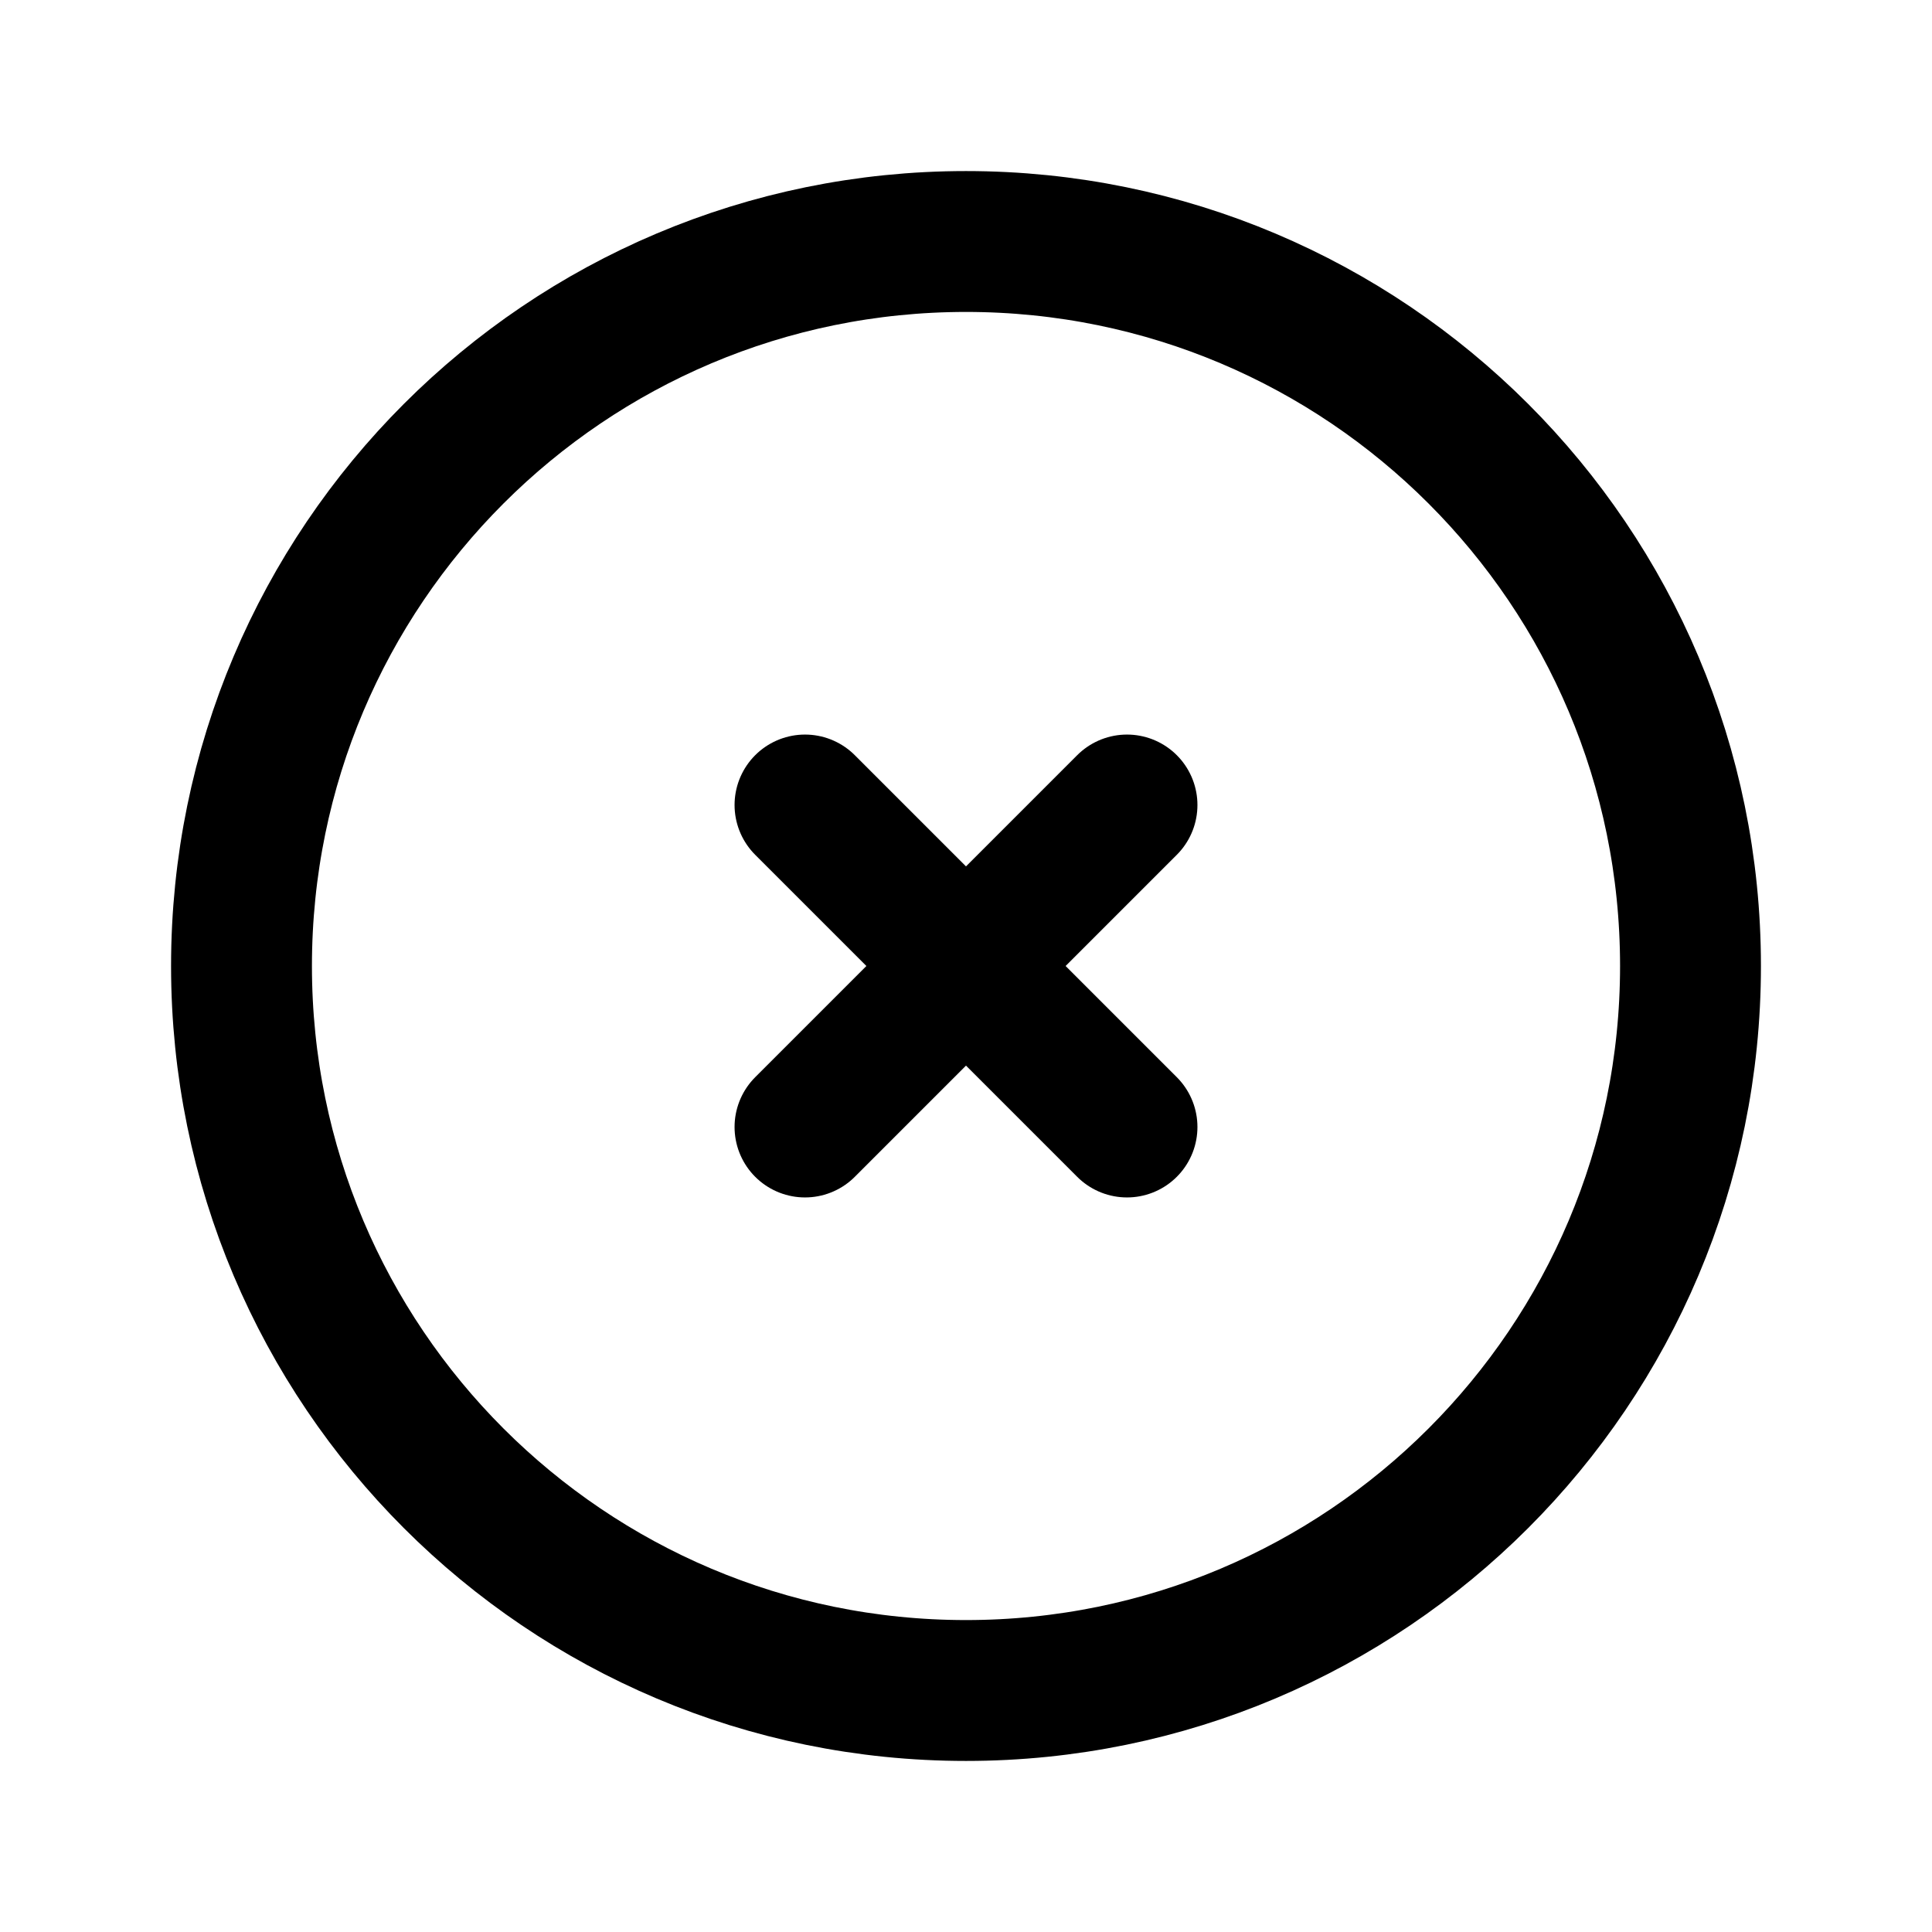
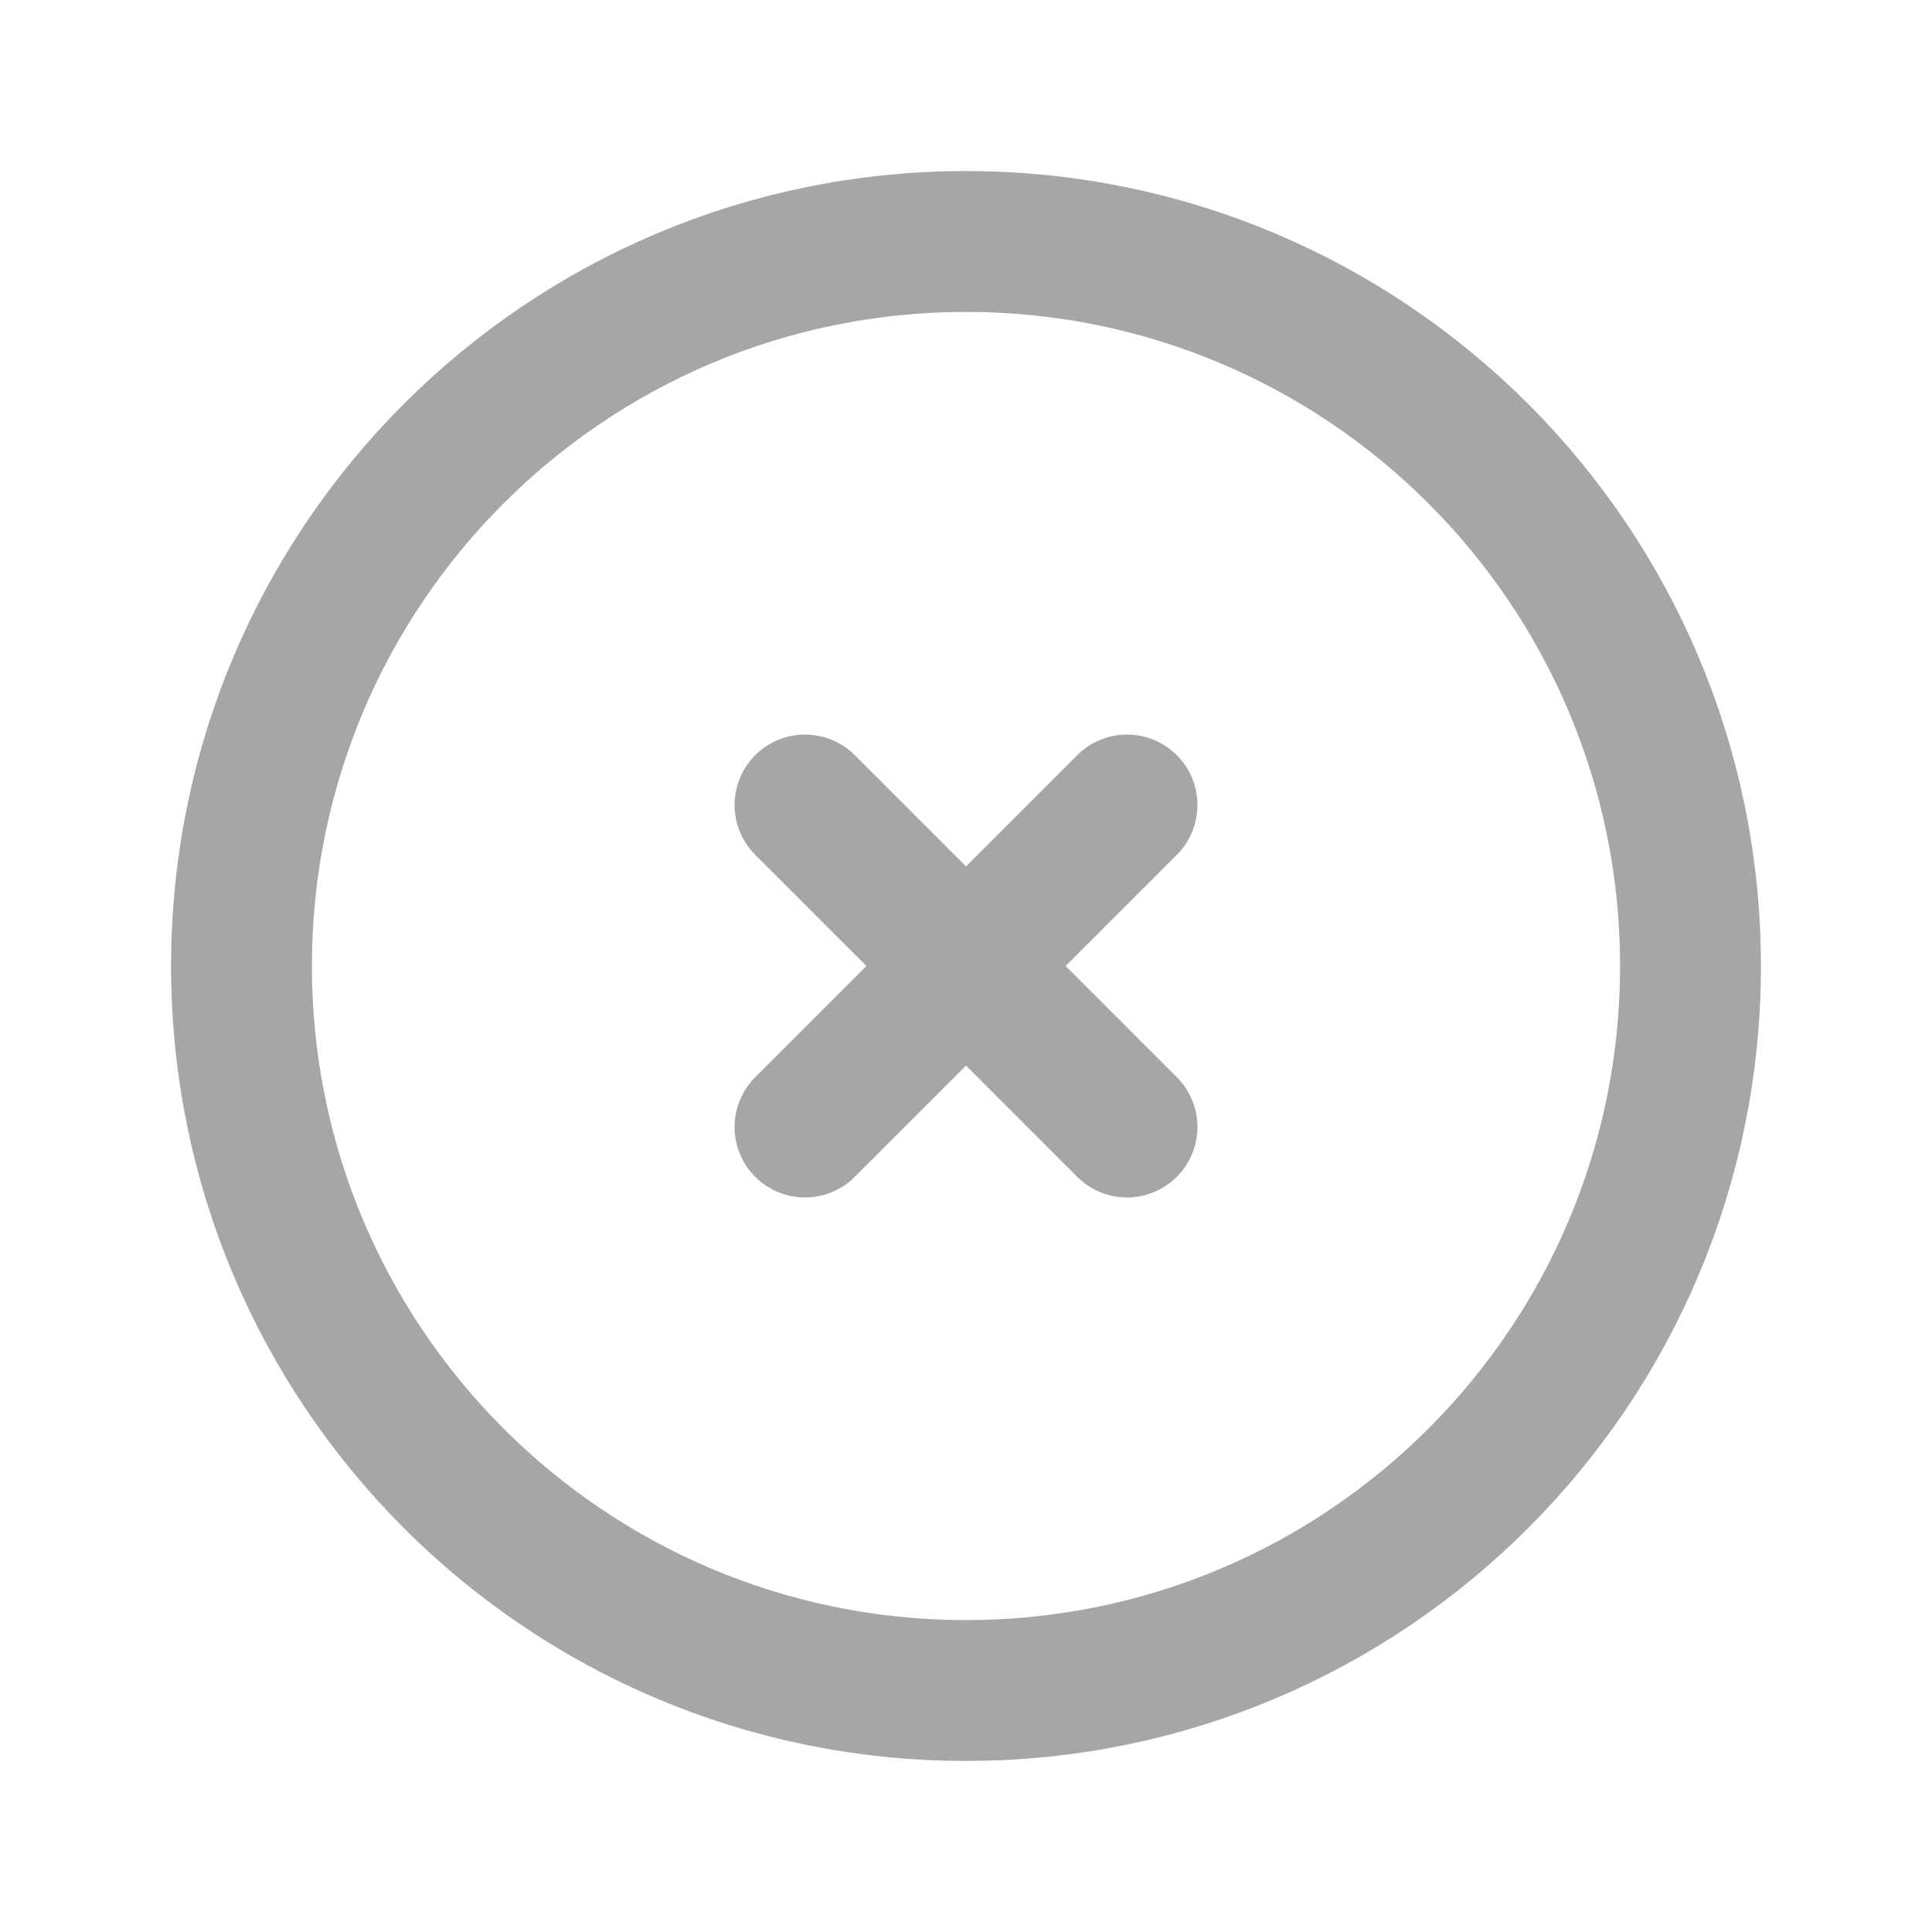
<svg xmlns="http://www.w3.org/2000/svg" width="24" height="24" viewBox="0 0 24 24" fill="none">
-   <path d="M10 10L14 14M14 10L10 14M21 12C21 16.971 16.971 21 12 21C7.029 21 3 16.971 3 12C3 7.029 7.029 3 12 3C16.971 3 21 7.029 21 12Z" stroke="black" stroke-width="1.75" stroke-linecap="round" stroke-linejoin="round" />
+   <path d="M10 10L14 14M14 10L10 14M21 12C21 16.971 16.971 21 12 21C7.029 21 3 16.971 3 12C3 7.029 7.029 3 12 3C16.971 3 21 7.029 21 12Z" stroke="black" stroke-opacity="0.35" stroke-width="1.75" stroke-linecap="round" stroke-linejoin="round" />
</svg>
